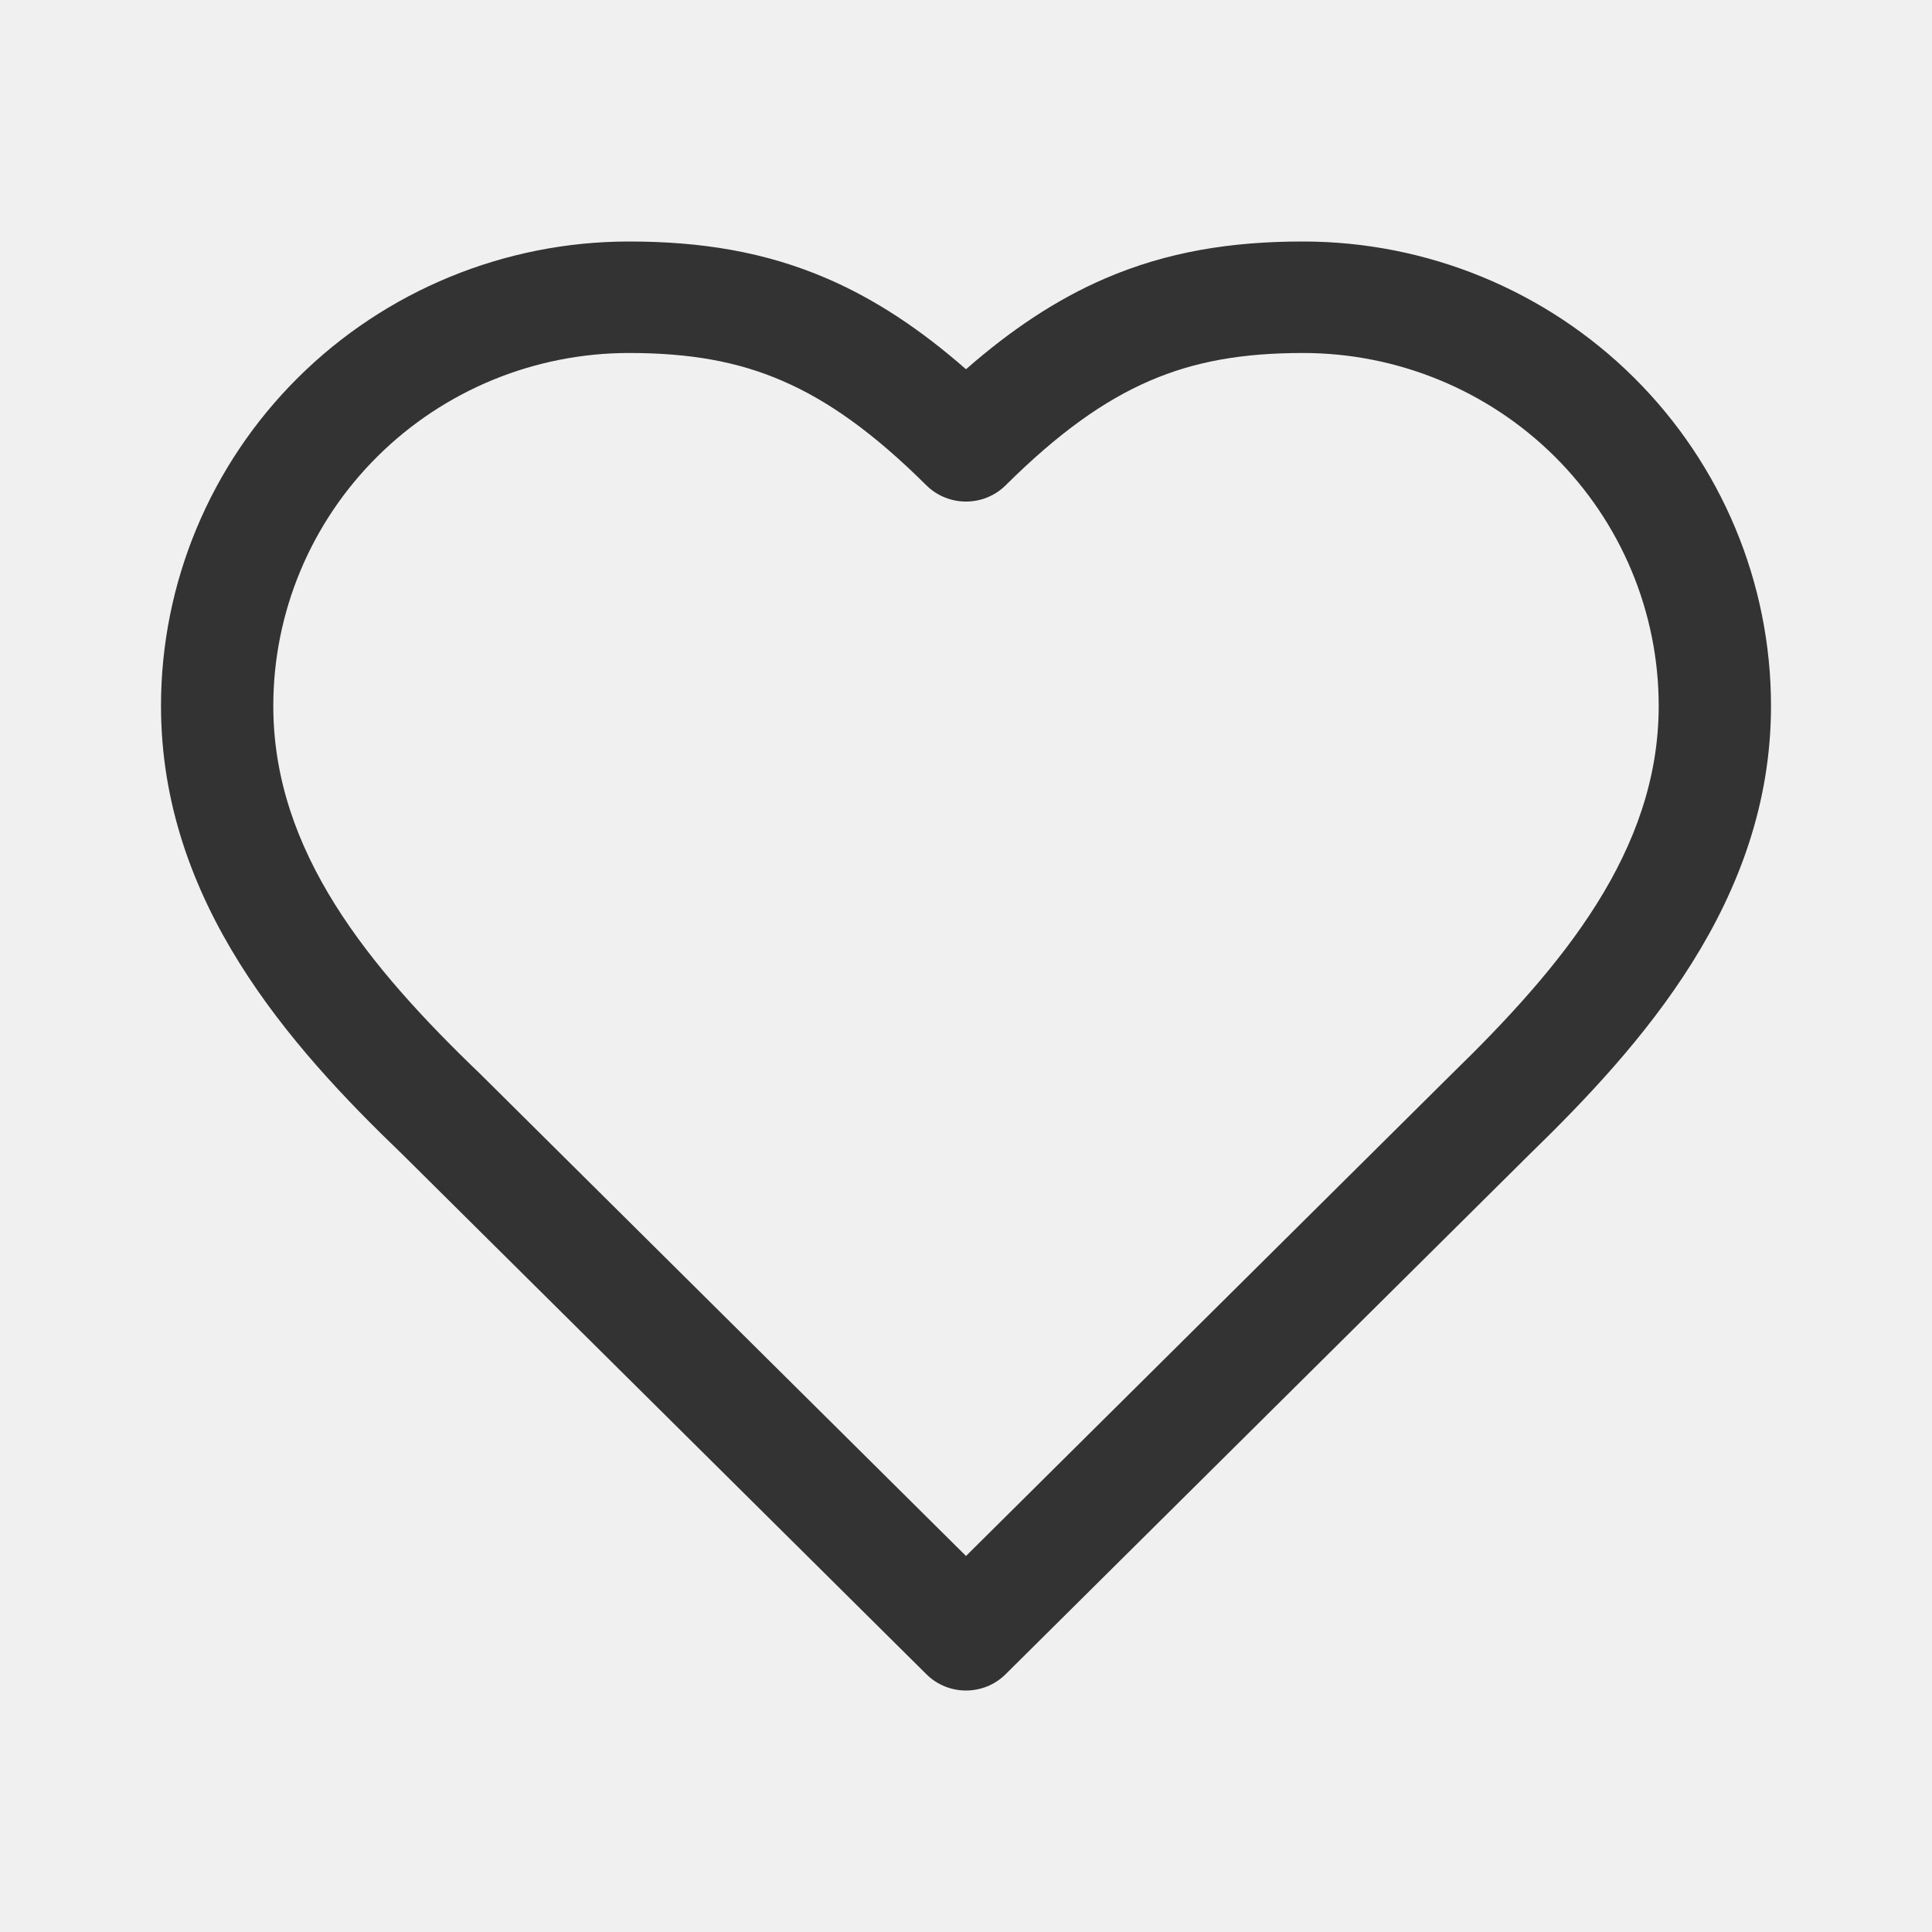
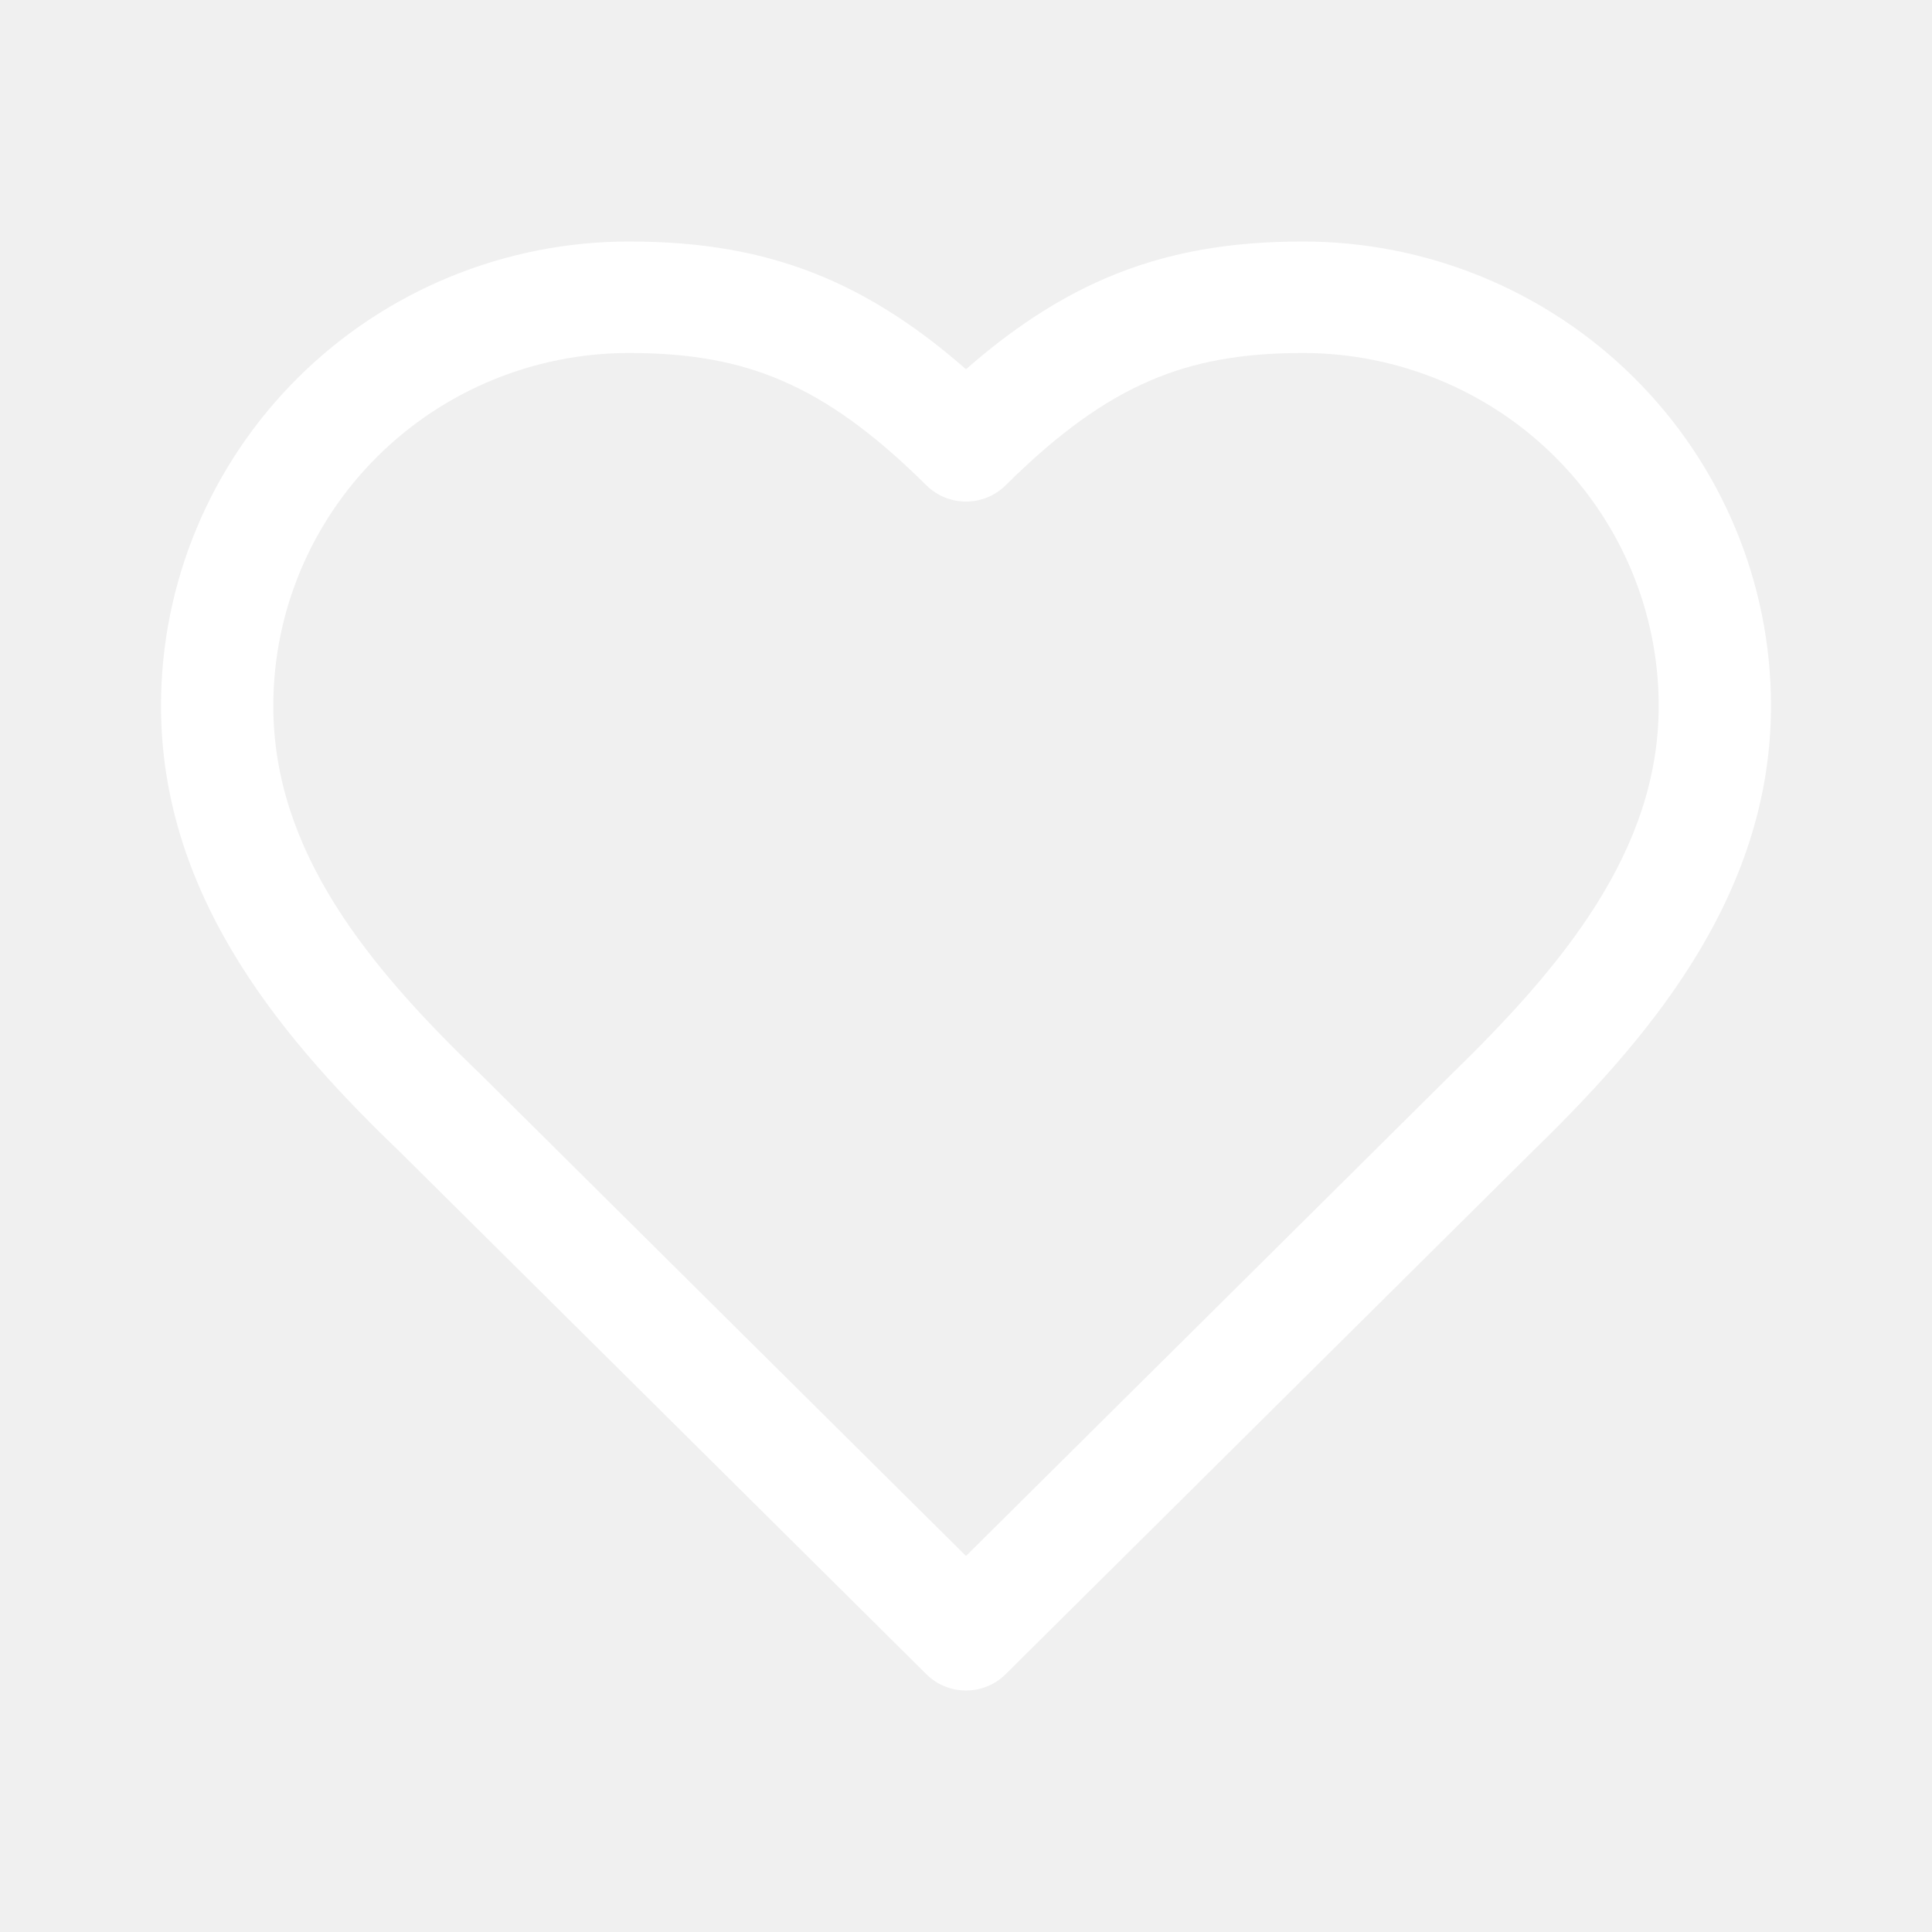
<svg xmlns="http://www.w3.org/2000/svg" width="24" height="24" viewBox="0 0 24 24" fill="none">
-   <path fill-rule="evenodd" clip-rule="evenodd" d="M3.703 4.69C4.793 3.608 6.272 3 7.814 3C8.702 3 9.5 3.126 10.276 3.461C10.875 3.72 11.435 4.092 12 4.587C12.565 4.092 13.125 3.72 13.724 3.461C14.5 3.126 15.297 3 16.186 3C17.728 3 19.207 3.608 20.297 4.69C21.387 5.772 22 7.239 22 8.769C22 11.196 20.386 12.992 19.002 14.338L12.493 20.797C12.221 21.068 11.779 21.068 11.507 20.797L4.999 14.34C3.601 12.998 2 11.204 2 8.769C2 7.239 2.613 5.772 3.703 4.69ZM7.814 4.385C6.642 4.385 5.518 4.847 4.69 5.669C3.861 6.491 3.395 7.606 3.395 8.769C3.395 10.579 4.582 12.014 5.973 13.348L5.982 13.357L12 19.329L18.023 13.352C19.411 12.002 20.605 10.569 20.605 8.769C20.605 7.606 20.139 6.491 19.311 5.669C18.482 4.847 17.358 4.385 16.186 4.385C15.437 4.385 14.839 4.489 14.281 4.731C13.718 4.974 13.151 5.375 12.493 6.028C12.221 6.298 11.779 6.298 11.507 6.028C10.849 5.375 10.282 4.974 9.719 4.731C9.161 4.489 8.563 4.385 7.814 4.385Z" fill="#333333" />
+   <path fill-rule="evenodd" clip-rule="evenodd" d="M3.703 4.69C4.793 3.608 6.272 3 7.814 3C8.702 3 9.5 3.126 10.276 3.461C10.875 3.72 11.435 4.092 12 4.587C12.565 4.092 13.125 3.72 13.724 3.461C14.5 3.126 15.297 3 16.186 3C17.728 3 19.207 3.608 20.297 4.69C21.387 5.772 22 7.239 22 8.769C22 11.196 20.386 12.992 19.002 14.338L12.493 20.797C12.221 21.068 11.779 21.068 11.507 20.797L4.999 14.34C3.601 12.998 2 11.204 2 8.769C2 7.239 2.613 5.772 3.703 4.69ZM7.814 4.385C6.642 4.385 5.518 4.847 4.69 5.669C3.861 6.491 3.395 7.606 3.395 8.769C3.395 10.579 4.582 12.014 5.973 13.348L5.982 13.357L12 19.329L18.023 13.352C19.411 12.002 20.605 10.569 20.605 8.769C20.605 7.606 20.139 6.491 19.311 5.669C18.482 4.847 17.358 4.385 16.186 4.385C15.437 4.385 14.839 4.489 14.281 4.731C13.718 4.974 13.151 5.375 12.493 6.028C12.221 6.298 11.779 6.298 11.507 6.028C10.849 5.375 10.282 4.974 9.719 4.731C9.161 4.489 8.563 4.385 7.814 4.385Z" fill="white" />
</svg>
